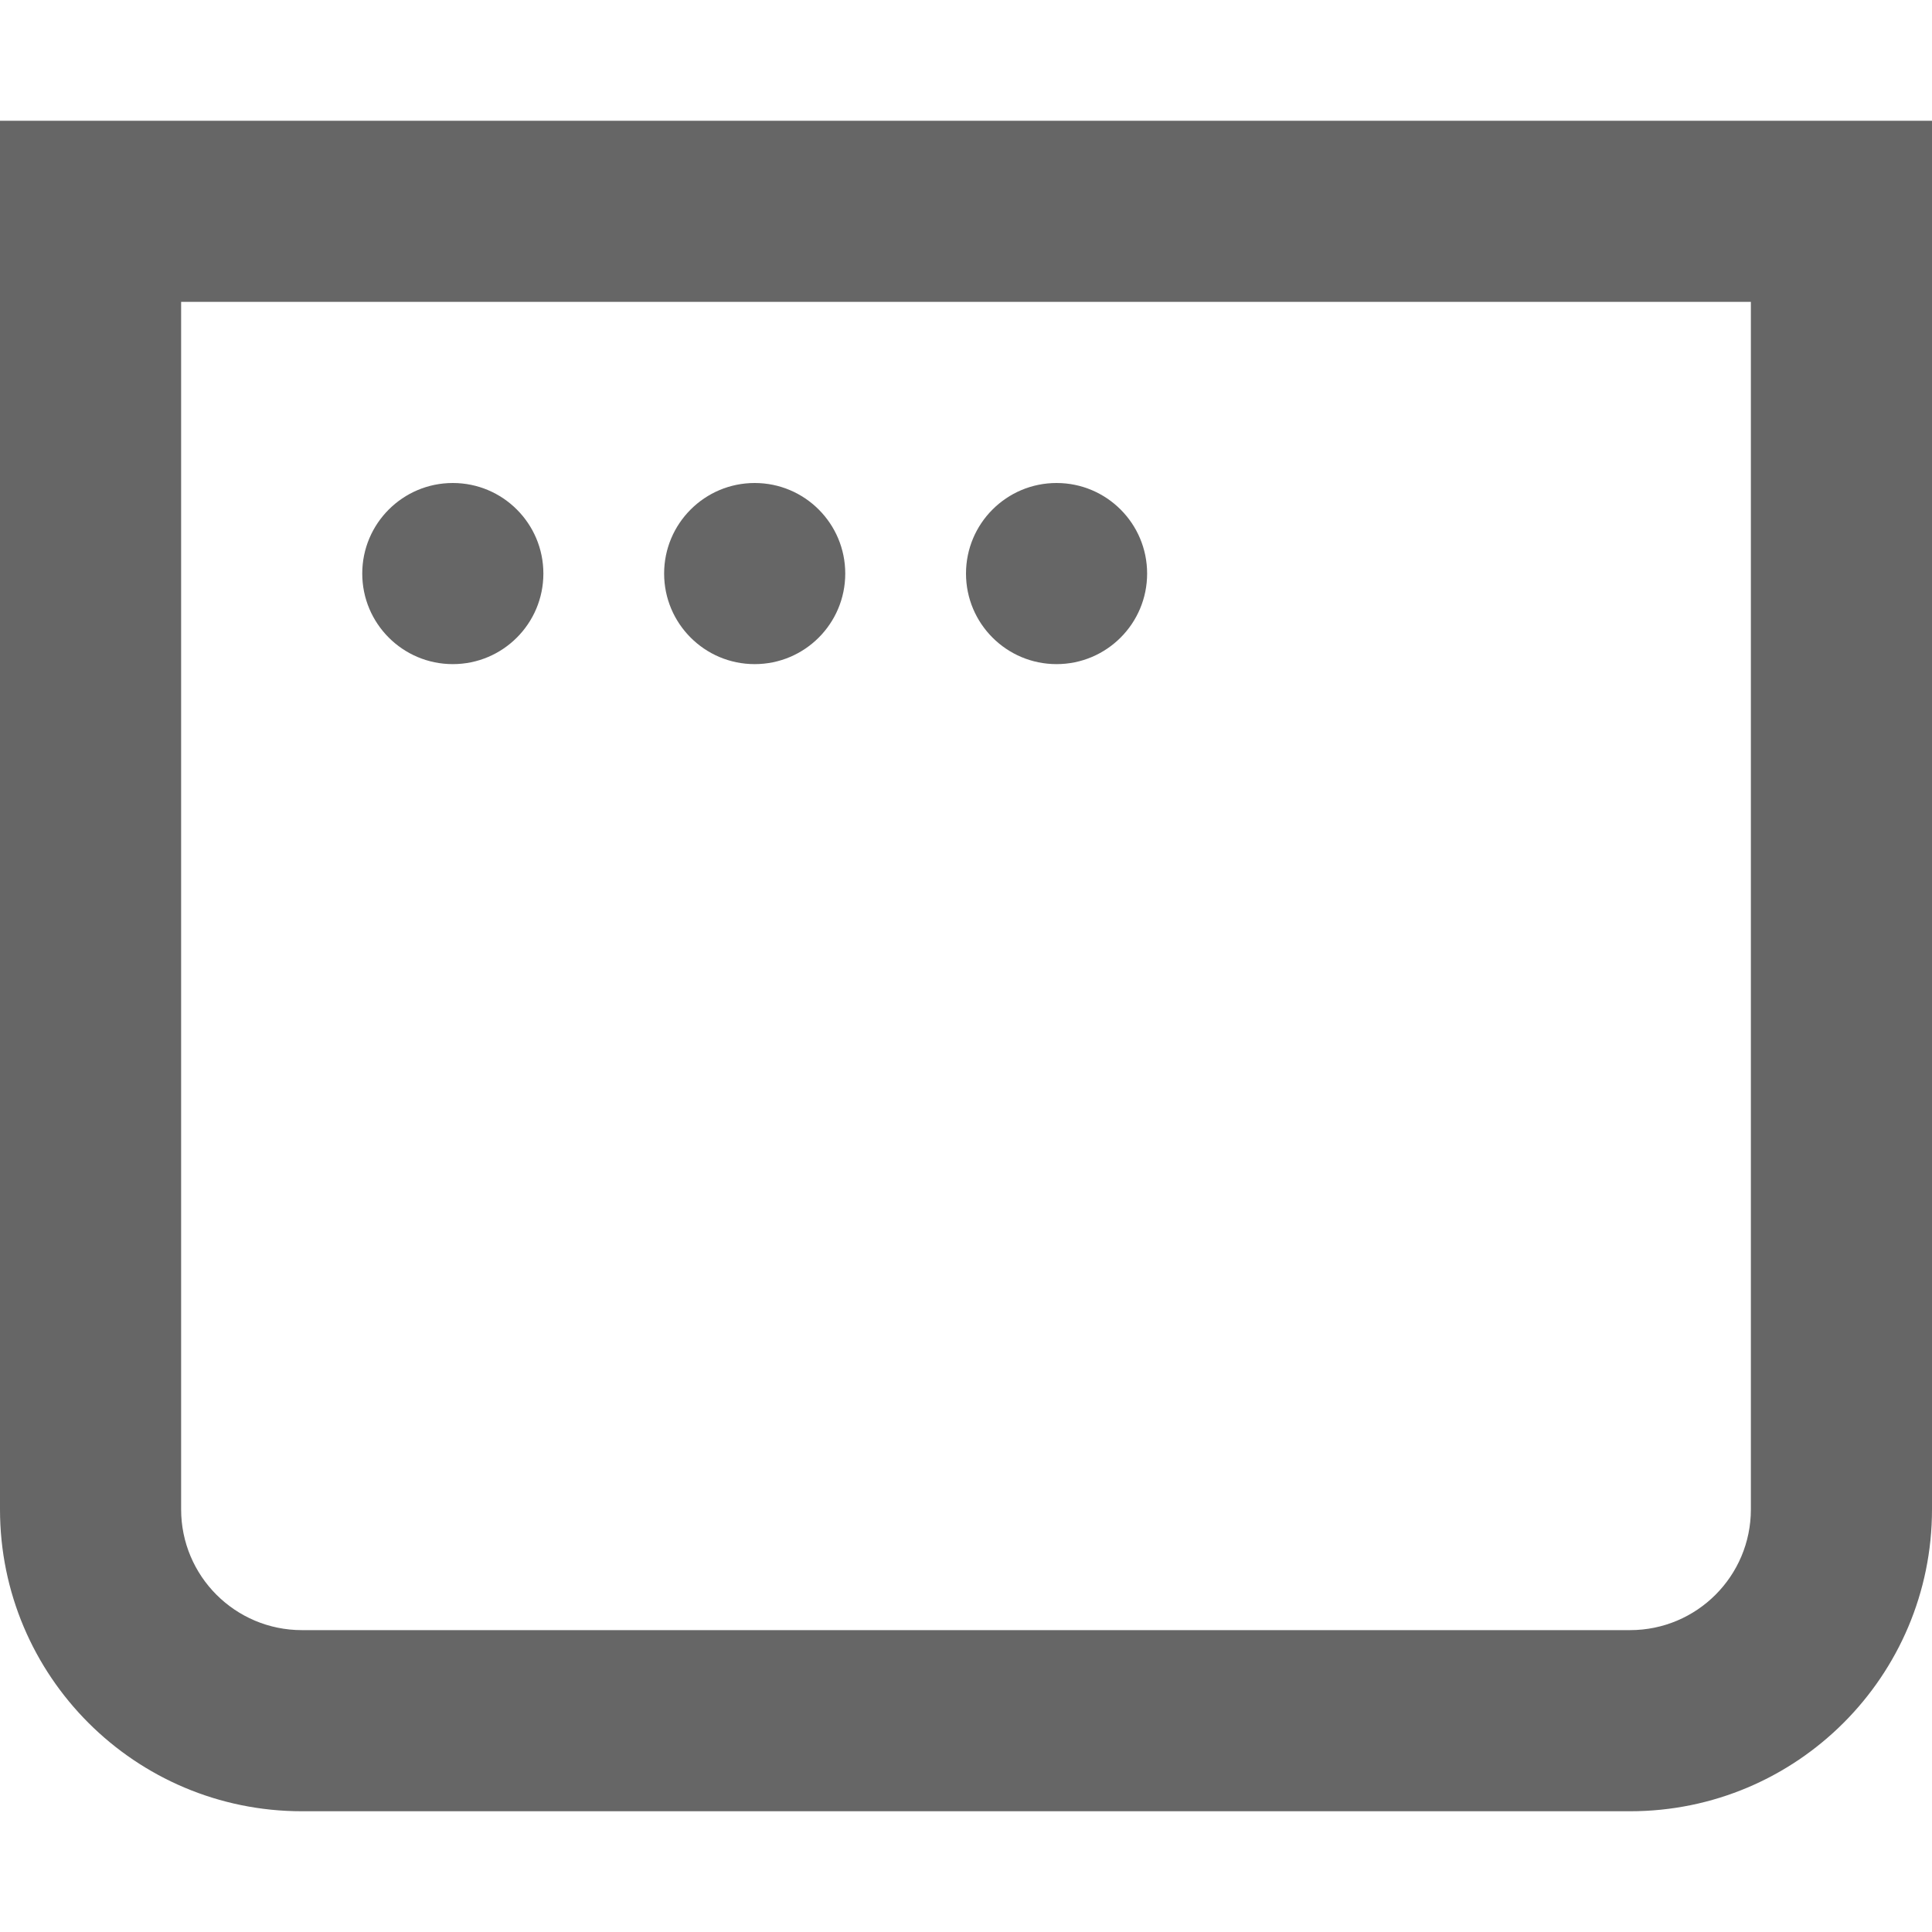
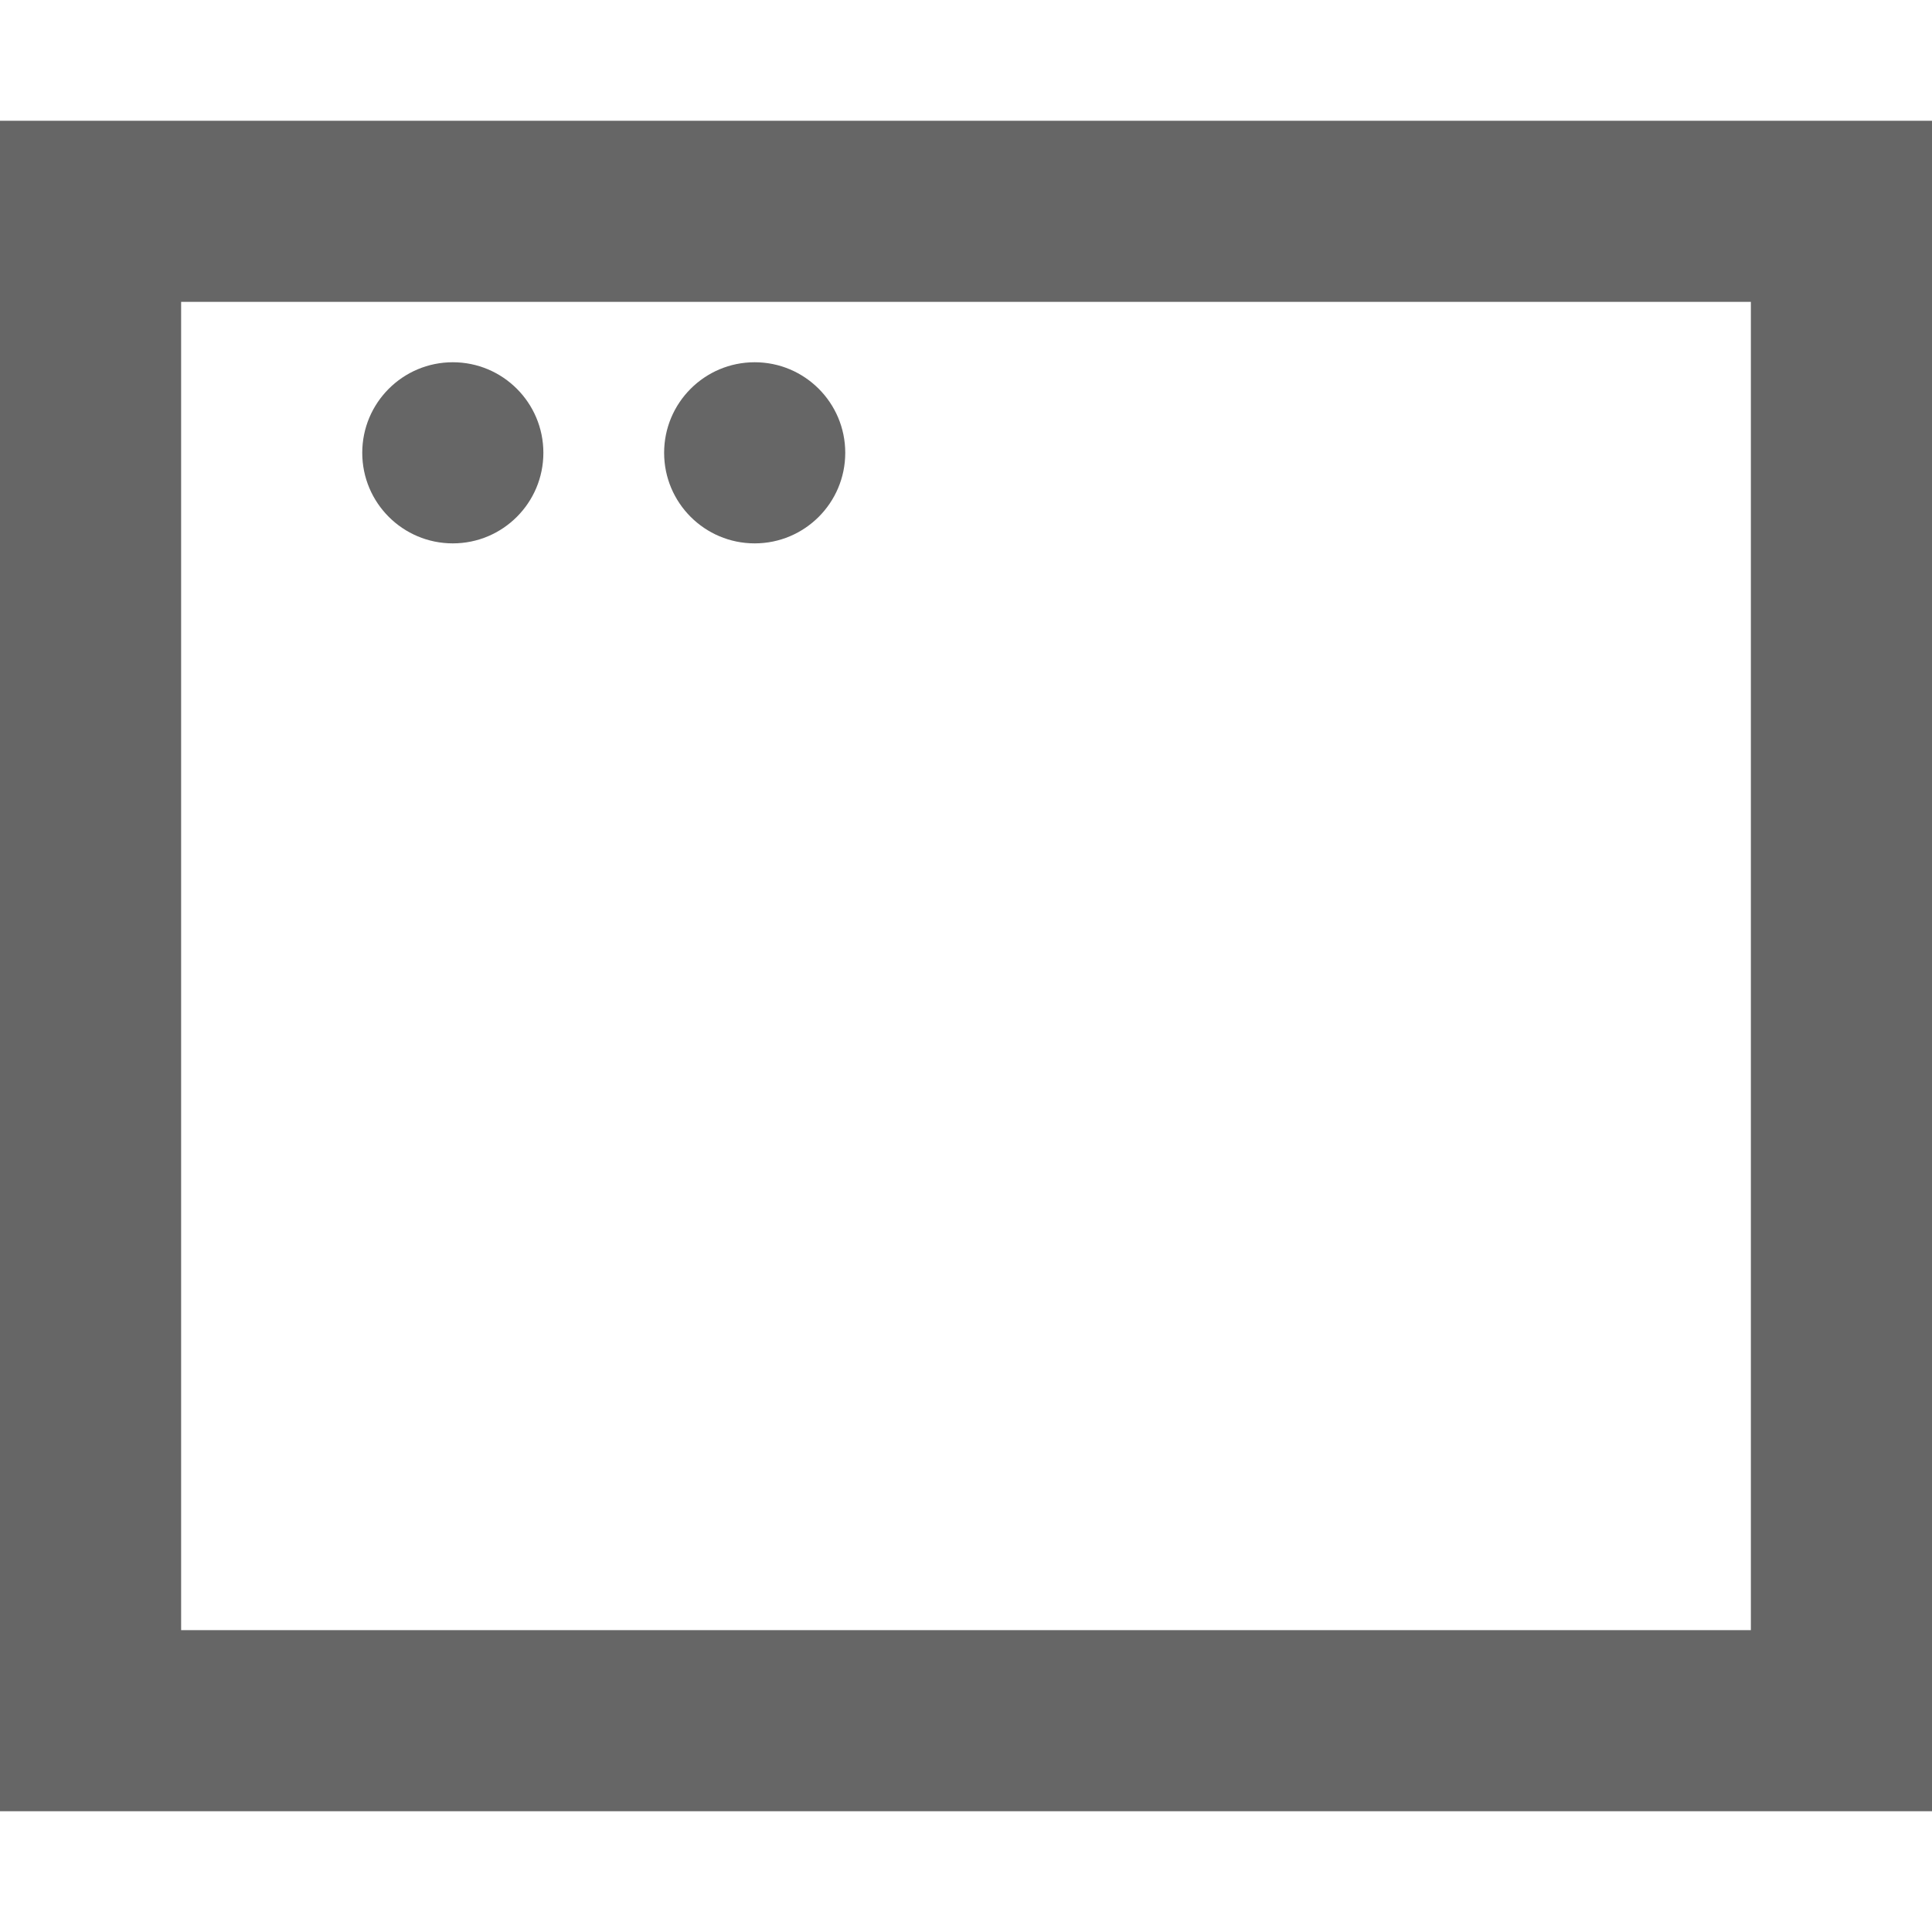
<svg xmlns="http://www.w3.org/2000/svg" fill="none" viewBox="0 0 16 16">
-   <path fill-rule="evenodd" clip-rule="evenodd" d="M1.5 2.5h13v10a1 1 0 0 1-1 1h-11a1 1 0 0 1-1-1zM0 1h16v11.5a2.5 2.5 0 0 1-2.5 2.5h-11A2.5 2.5 0 0 1 0 12.5zm3.75 4.5a.75.75 0 1 0 0-1.5.75.75 0 0 0 0 1.5M7 4.75a.75.75 0 1 1-1.5 0 .75.75 0 0 1 1.5 0m1.75.75a.75.75 0 1 0 0-1.5.75.75 0 0 0 0 1.5" fill="#666" />
+   <path fill-rule="evenodd" clip-rule="evenodd" d="M1.5 2.5h13v11h-13v-11ZM0 1v14h16V1H0Zm3.75 3.5a.75.75 0 1 0 0-1.5.75.75 0 0 0 0 1.5Zm2.5 0a.75.75 0 1 0 0-1.5.75.75 0 0 0 0 1.5Z" fill="#666" />
</svg>
